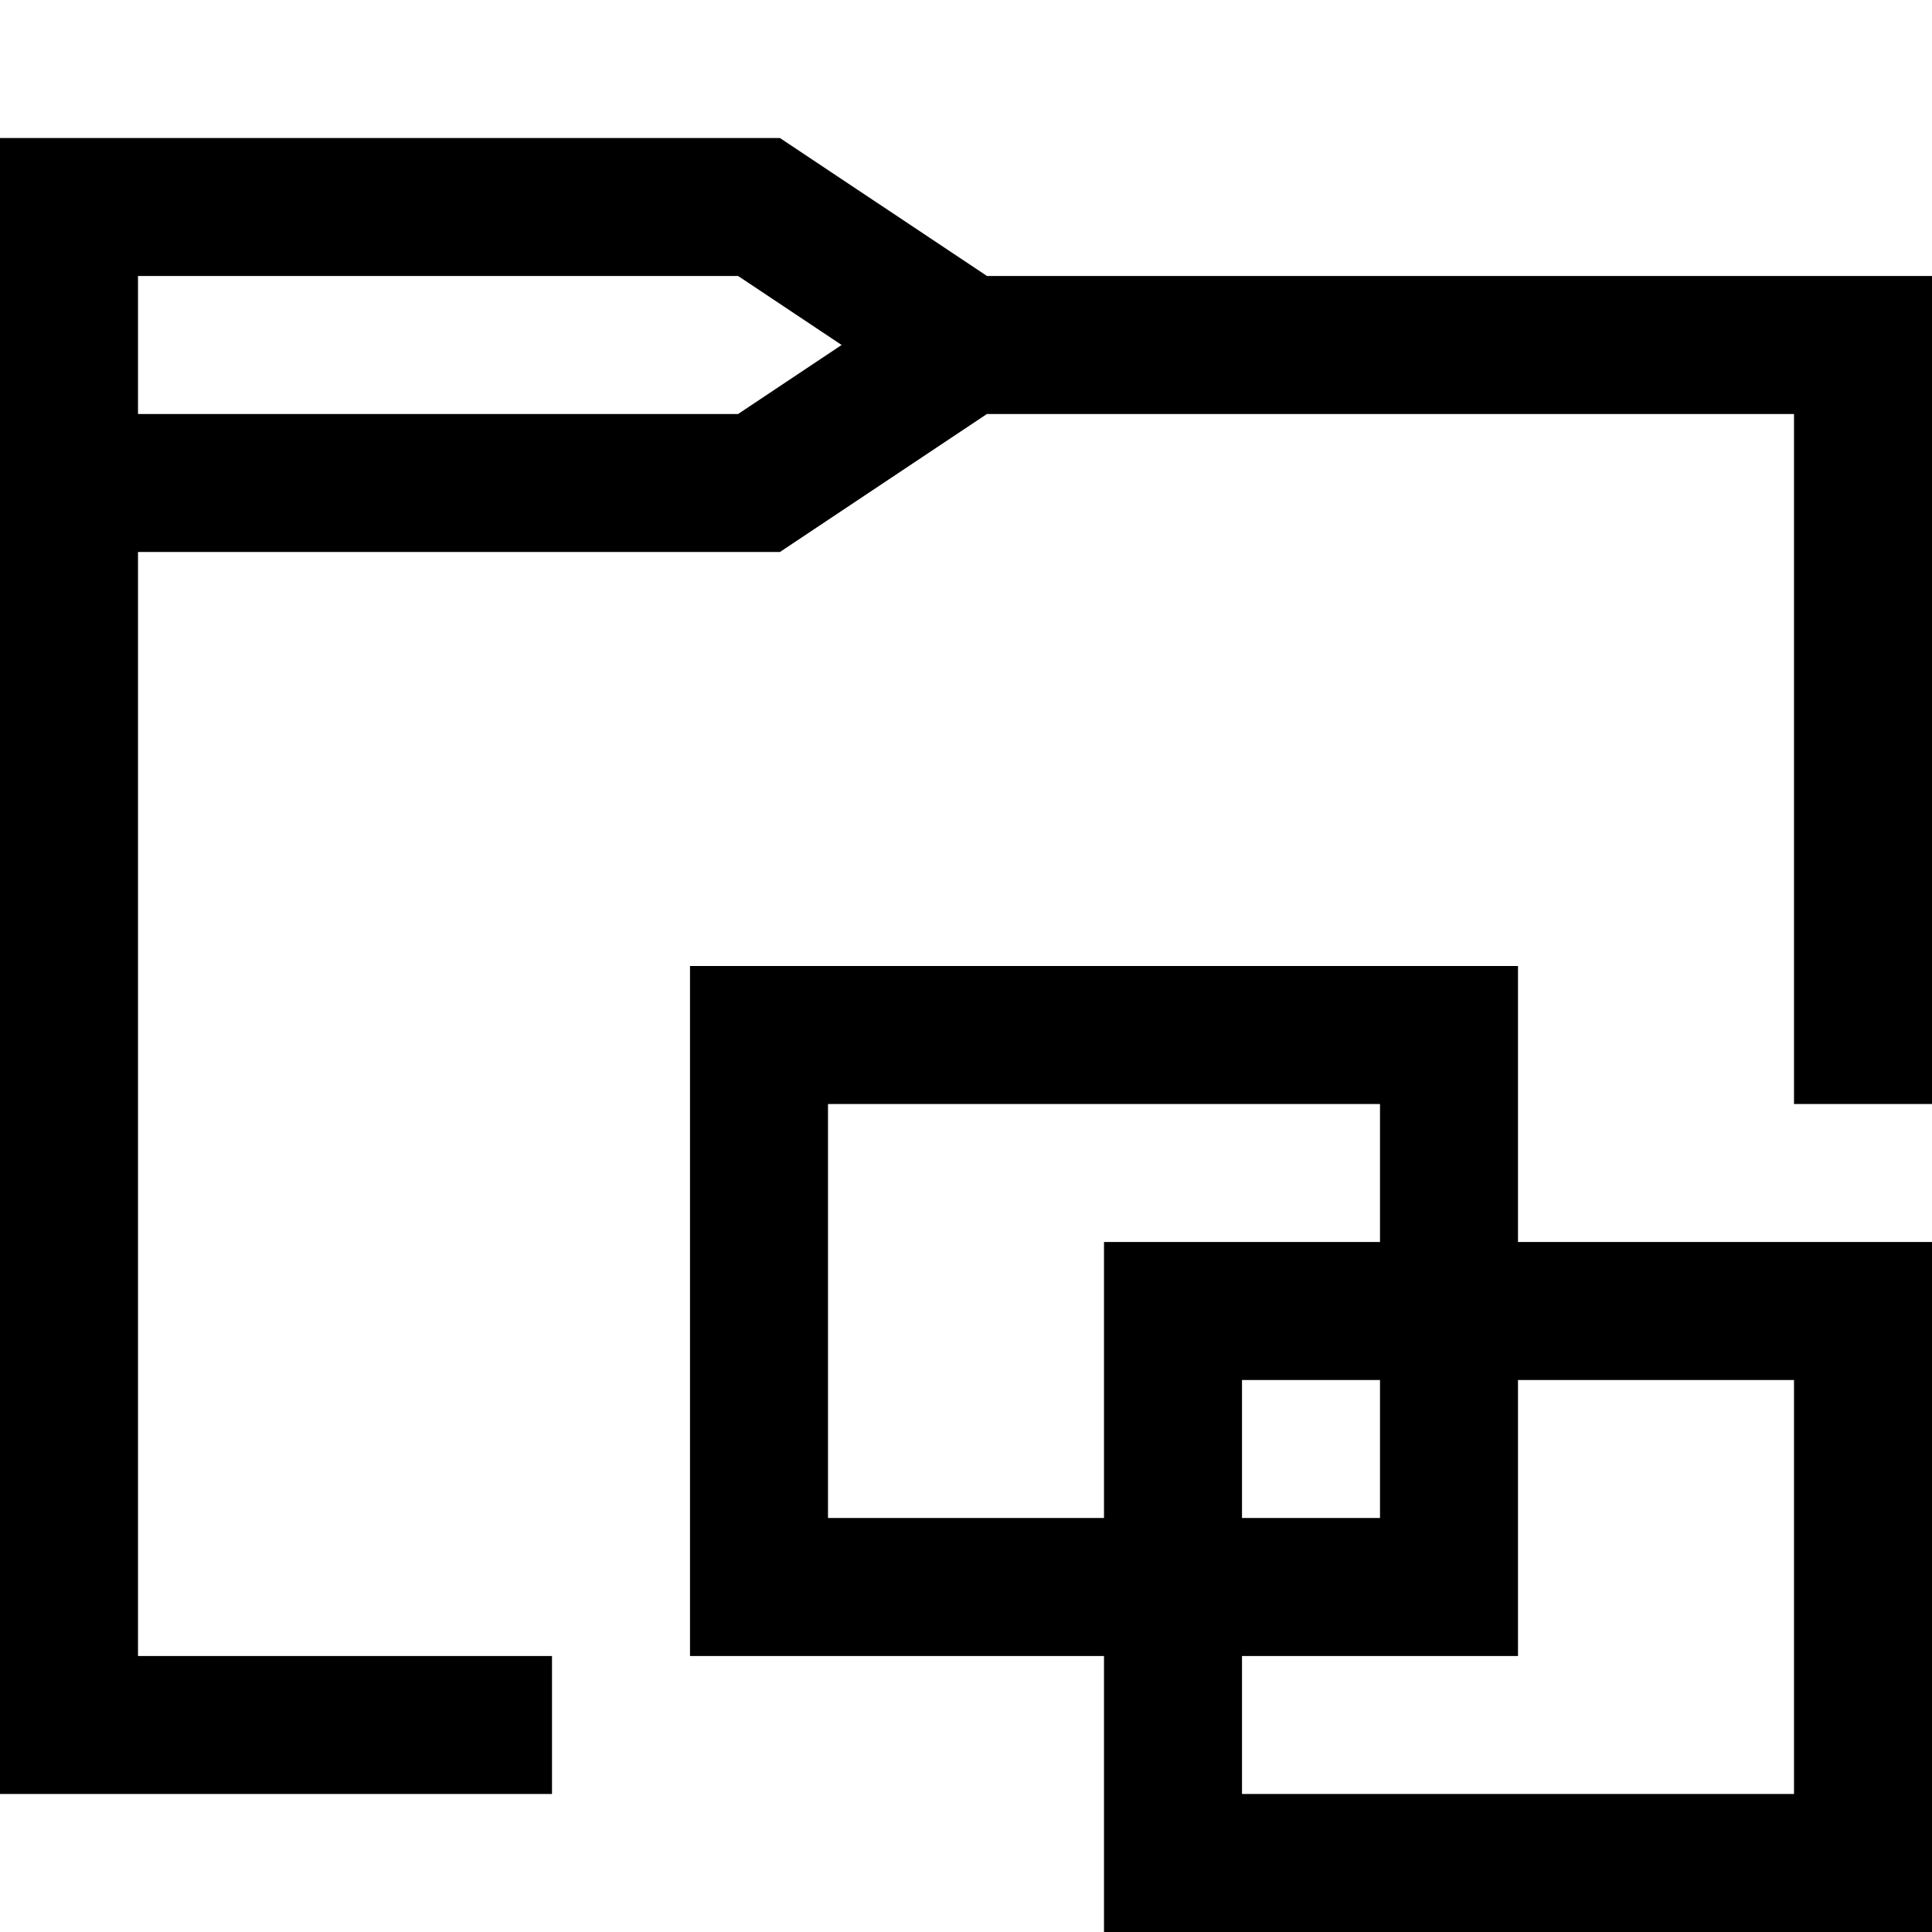
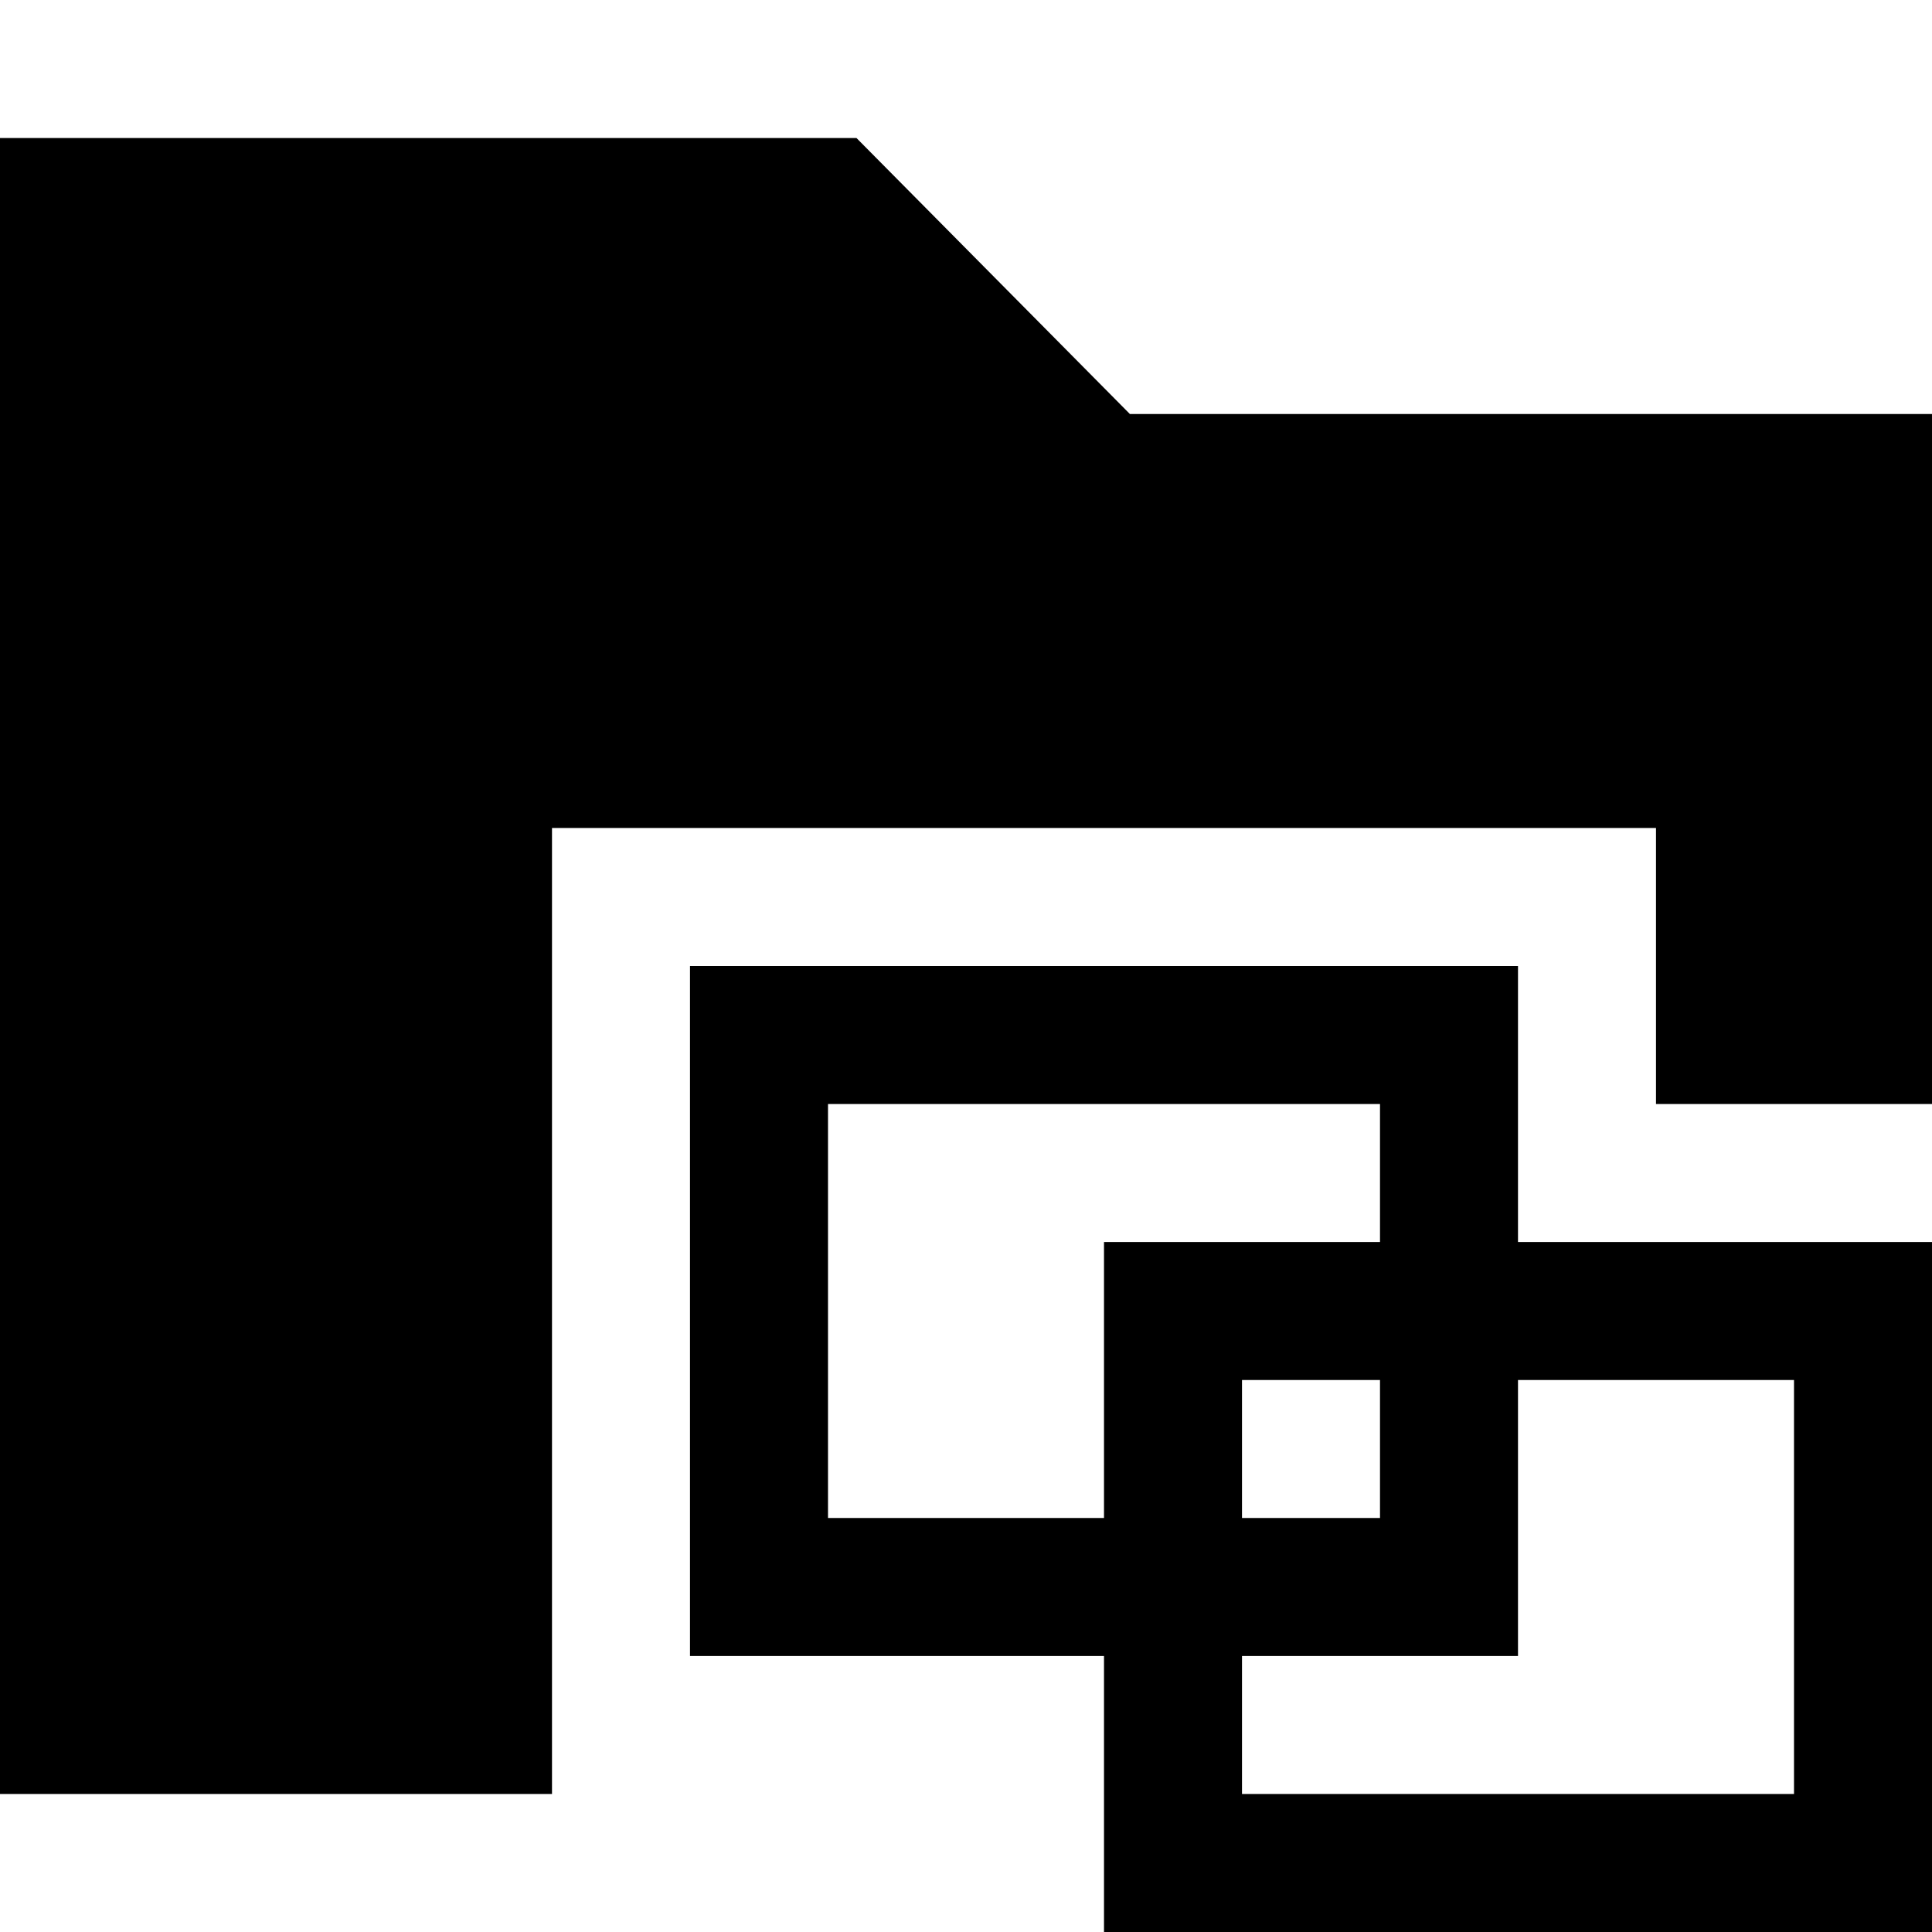
<svg xmlns="http://www.w3.org/2000/svg" viewBox="0 0 448 448">
-   <switch>
-     <g>
-       <path d="M228.875 64l-48.031-32H0v384h128v-32H32V128h148.844l48-32H416v160h32V64H228.875zm-57.719 32H32V64h139.156l24.008 15.994L171.156 96zM352 224H160v160h96v64h192V288h-96v-64zm-96 128h-64v-96h128v32h-64v64zm64-32v32h-32v-32h32zm96 0v96H288v-32h64v-64h64z" />
-     </g>
-   </switch>
+   <path d="M128 192v224H0V32h198.6L262 96h186v160h-64v-64H128zm320 96v160H256v-64h-96V224h192v64h96zm-192 64v-64h64v-32H192v96h64zm32-32v32h32v-32h-32zm128 0h-64v64h-64v32h128v-96z" />
</svg>
